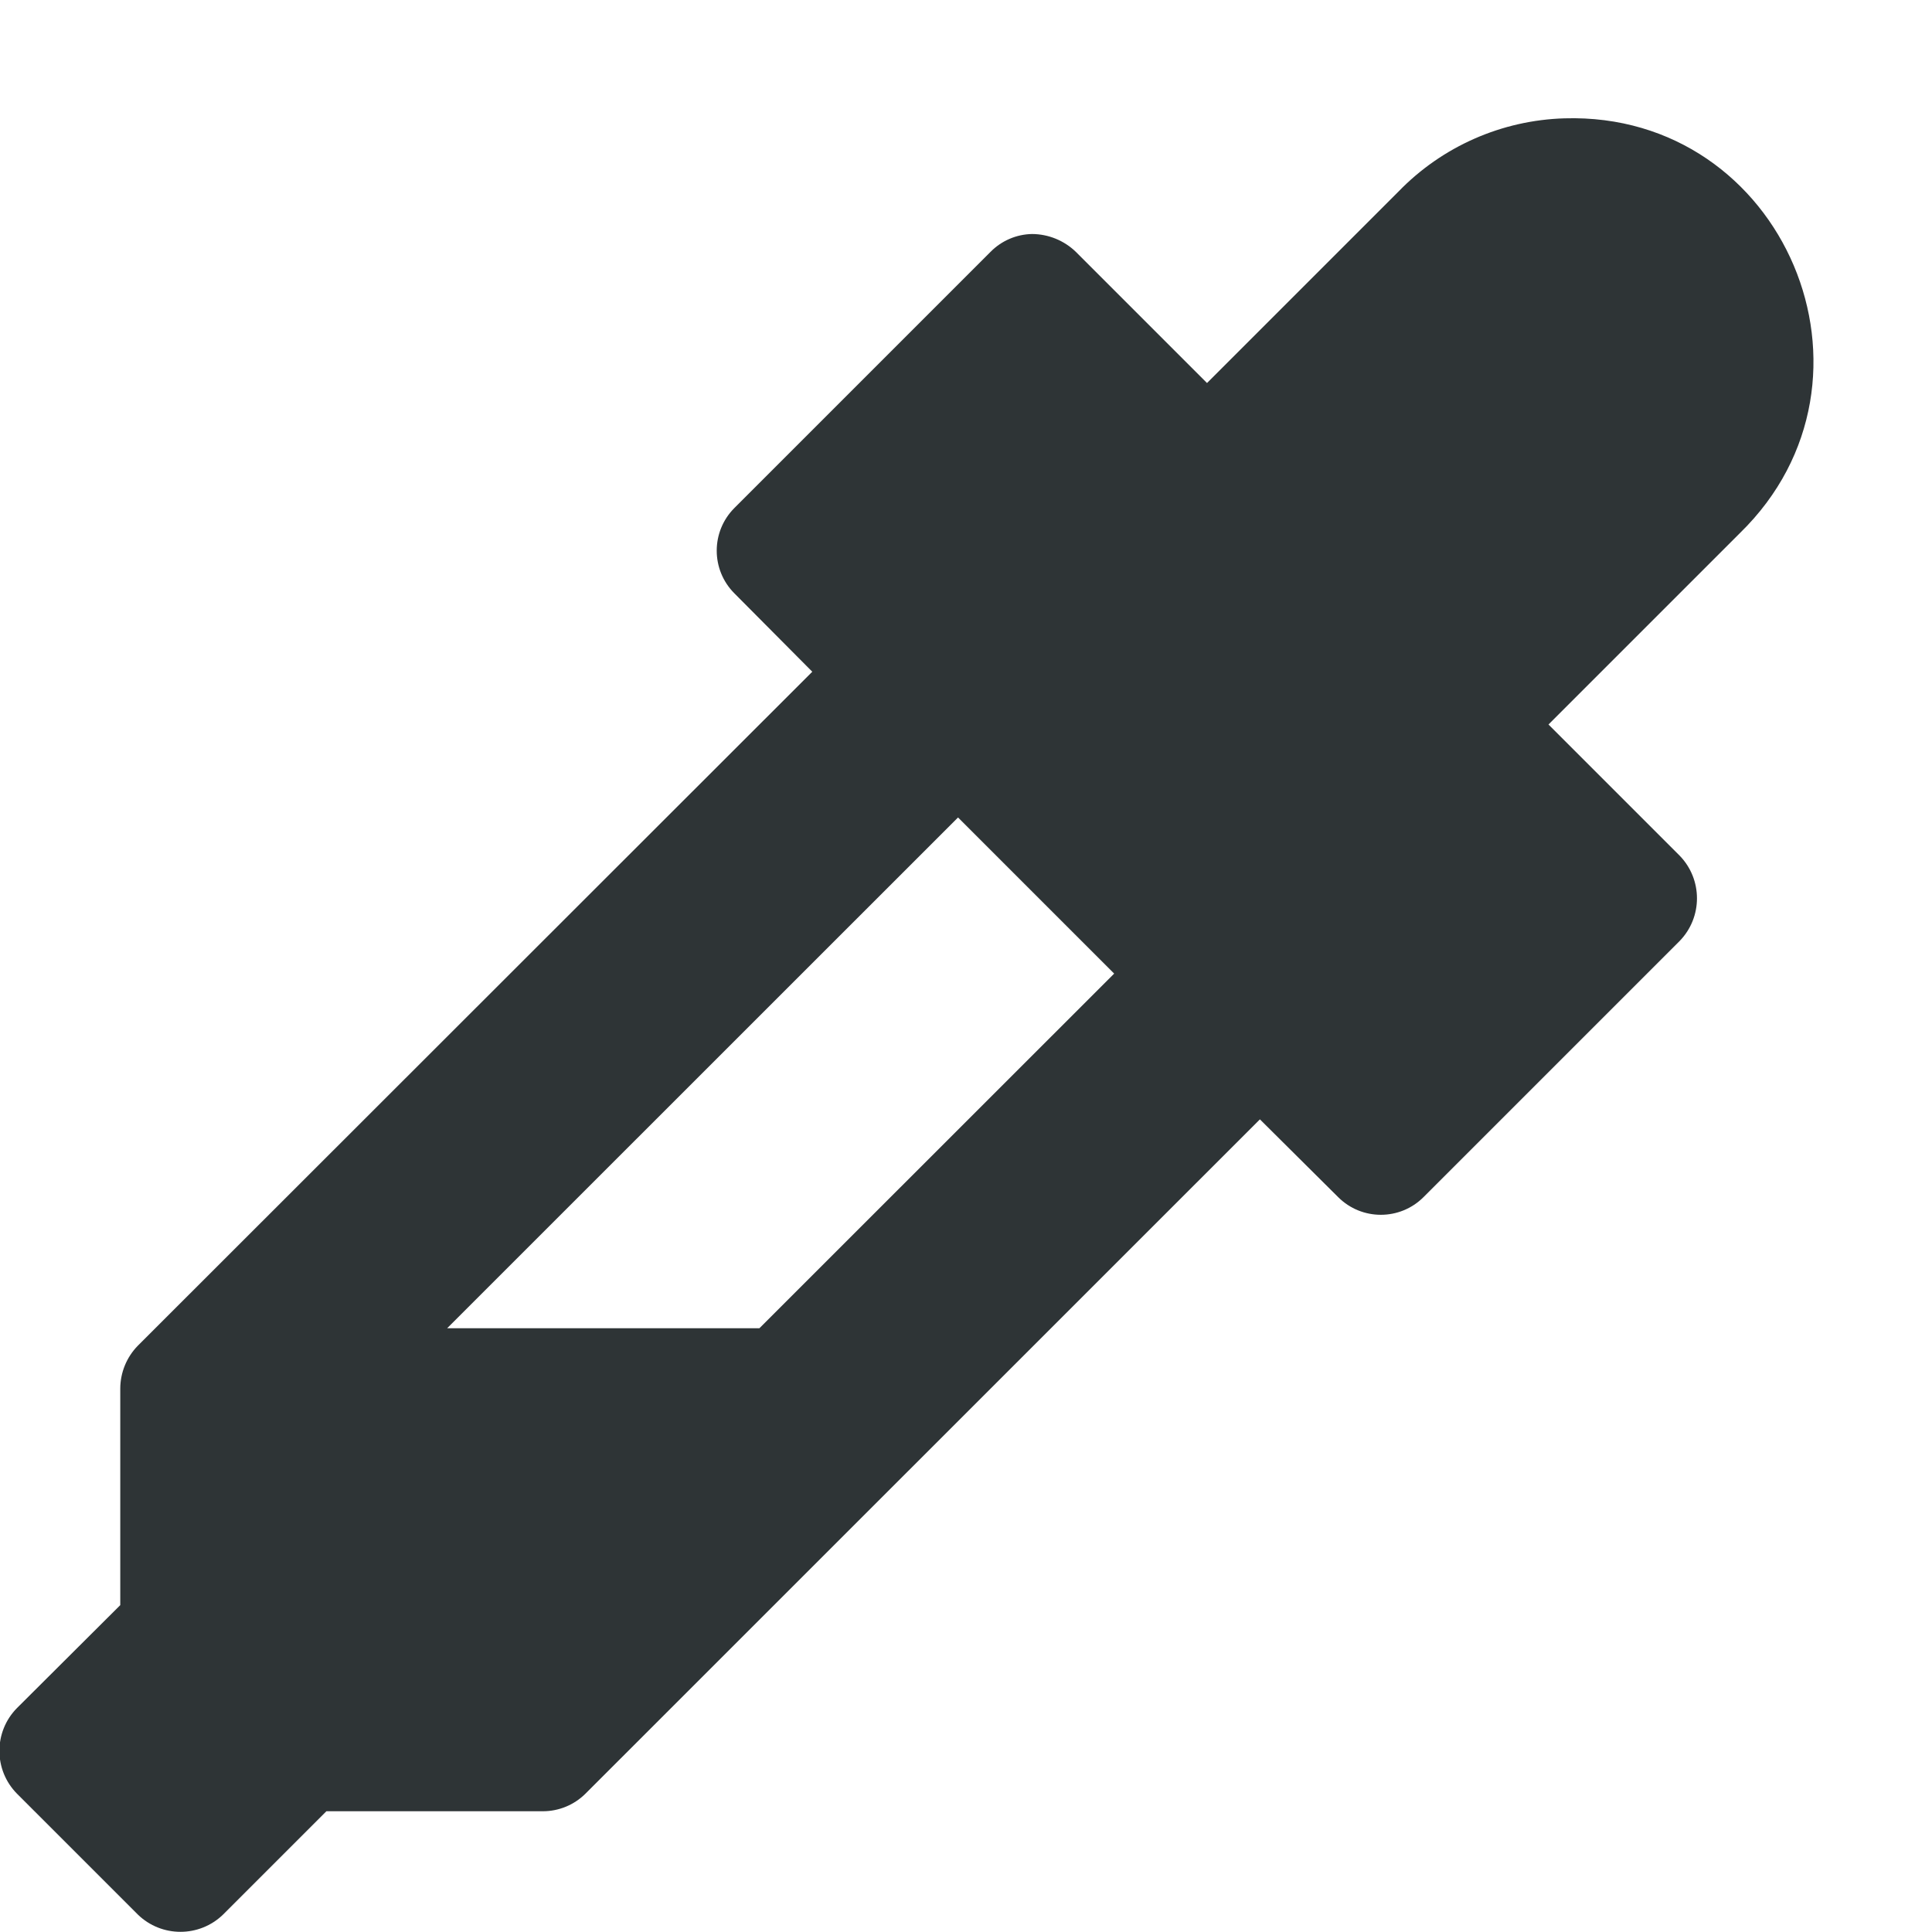
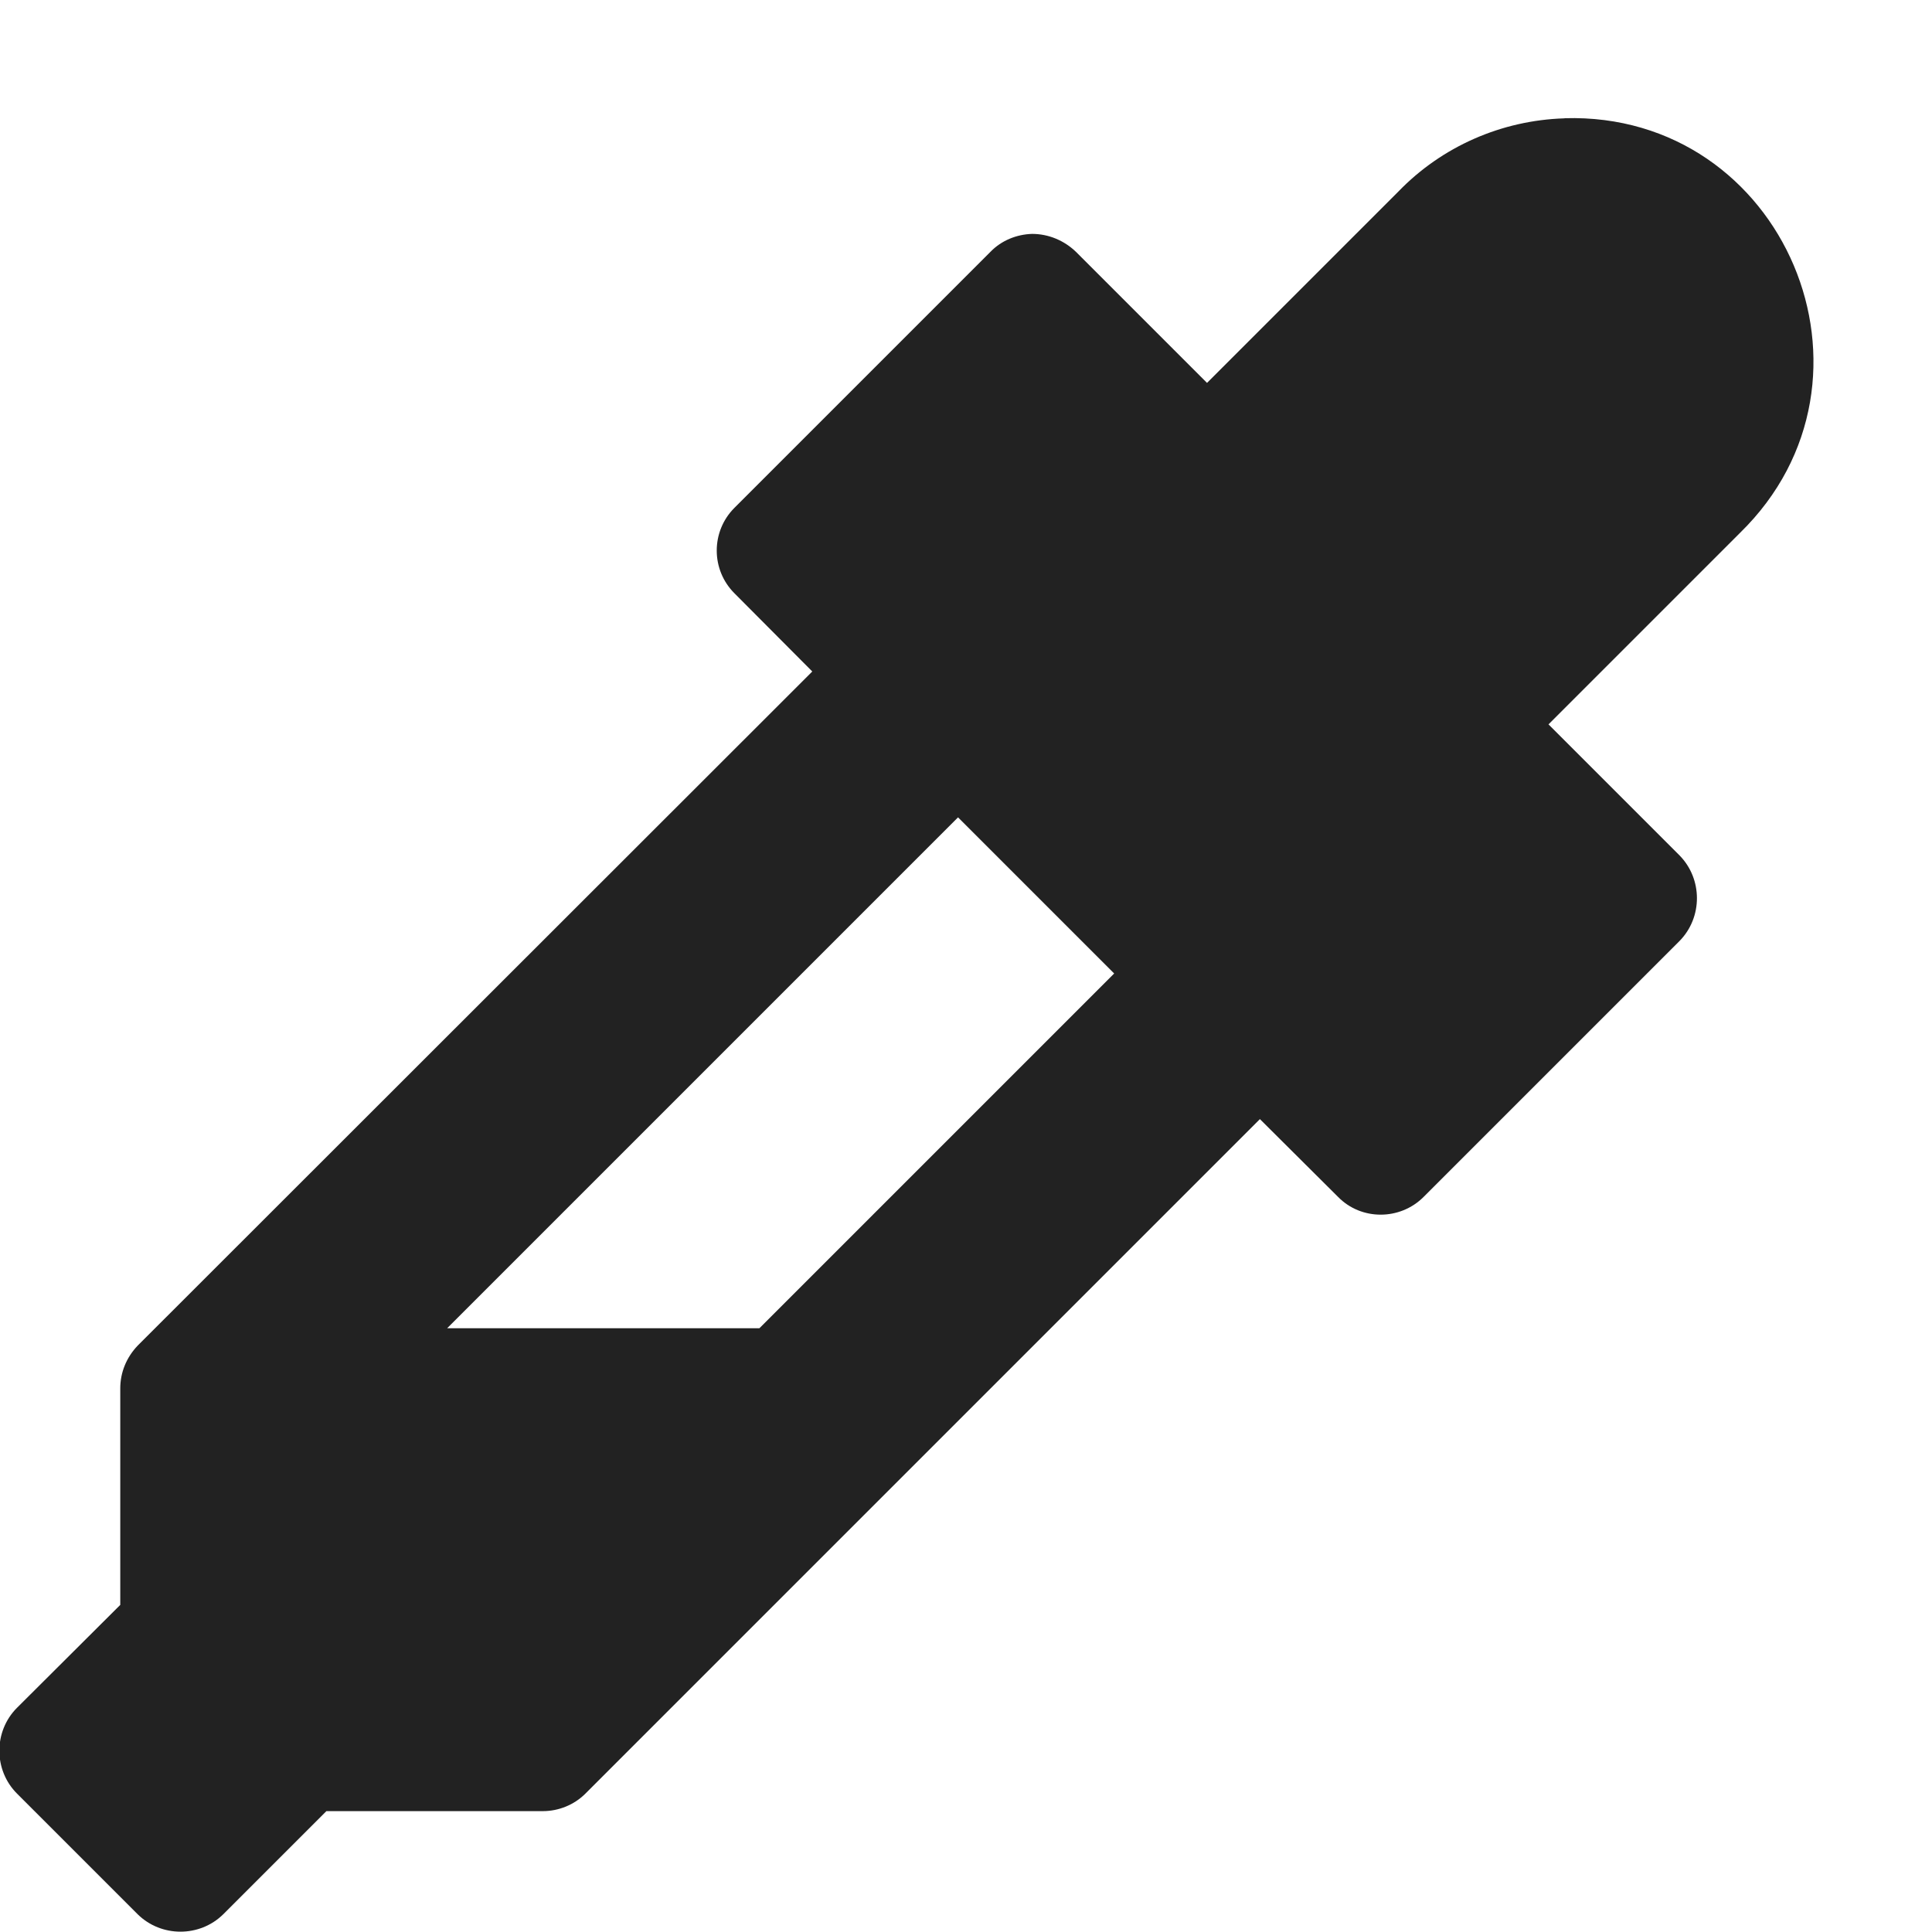
- <svg xmlns="http://www.w3.org/2000/svg" width="16" height="16">
-   <filter id="a" width="100%" height="100%" x="0%" y="0%">
-     <feColorMatrix in="SourceGraphic" values="0 0 0 0 1 0 0 0 0 1 0 0 0 0 1 0 0 0 1 0" />
+ <svg xmlns="http://www.w3.org/2000/svg" height="16px" viewBox="0 0 16 16" width="16px">
+   <filter id="a" height="100%" width="100%" x="0%" y="0%">
+     <feColorMatrix color-interpolation-filters="sRGB" values="0 0 0 0 1 0 0 0 0 1 0 0 0 0 1 0 0 0 1 0" />
  </filter>
-   <mask id="c">
+   <mask id="b">
    <g filter="url(#a)">
-       <path fill-opacity=".3" d="M0 0h16v16H0z" />
+       <path d="m -1.6 -1.6 h 19.2 v 19.2 h -19.2 z" fill-opacity="0.5" />
    </g>
  </mask>
-   <clipPath id="b">
-     <path d="M0 0h1600v1200H0z" />
+   <clipPath id="c">
+     <path d="m 0 0 h 1600 v 1200 h -1600 z" />
  </clipPath>
-   <mask id="e">
+   <mask id="d">
    <g filter="url(#a)">
-       <path fill-opacity=".05" d="M0 0h16v16H0z" />
+       <path d="m -1.6 -1.6 h 19.2 v 19.2 h -19.2 z" fill-opacity="0.7" />
    </g>
  </mask>
-   <clipPath id="d">
-     <path d="M0 0h1600v1200H0z" />
+   <clipPath id="e">
+     <path d="m 0 0 h 1600 v 1200 h -1600 z" />
  </clipPath>
-   <mask id="g">
+   <mask id="f">
    <g filter="url(#a)">
-       <path fill-opacity=".05" d="M0 0h16v16H0z" />
+       <path d="m -1.6 -1.6 h 19.2 v 19.2 h -19.2 z" fill-opacity="0.35" />
    </g>
  </mask>
-   <clipPath id="f">
-     <path d="M0 0h1600v1200H0z" />
+   <clipPath id="g">
+     <path d="m 0 0 h 1600 v 1200 h -1600 z" />
  </clipPath>
-   <mask id="i">
-     <g filter="url(#a)">
-       <path fill-opacity=".05" d="M0 0h16v16H0z" />
+   <g mask="url(#b)">
+     <g clip-path="url(#c)" transform="matrix(1 0 0 1 -196 -896)">
+       <path d="m 550 182 c -0.352 0.004 -0.695 0.102 -1 0.281 v 3.438 c 0.305 0.18 0.648 0.277 1 0.281 c 1.105 0 2 -0.895 2 -2 s -0.895 -2 -2 -2 z m 0 5 c -0.34 0 -0.68 0.059 -1 0.176 v 6.824 h 4 v -4 c 0 -1.656 -1.344 -3 -3 -3 z m 0 0" />
    </g>
-   </mask>
-   <clipPath id="h">
-     <path d="M0 0h1600v1200H0z" />
-   </clipPath>
-   <mask id="k">
-     <g filter="url(#a)">
-       <path fill-opacity=".05" d="M0 0h16v16H0z" />
+   </g>
+   <g mask="url(#d)">
+     <g clip-path="url(#e)" transform="matrix(1 0 0 1 -196 -896)">
+       <path d="m 569 182 v 4 c 1.105 0 2 -0.895 2 -2 s -0.895 -2 -2 -2 z m 0 5 v 7 h 3 v -4 c 0 -1.656 -1.344 -3 -3 -3 z m 0 0" />
    </g>
-   </mask>
-   <clipPath id="j">
-     <path d="M0 0h1600v1200H0z" />
-   </clipPath>
-   <mask id="m">
-     <g filter="url(#a)">
-       <path fill-opacity=".05" d="M0 0h16v16H0z" />
+   </g>
+   <g mask="url(#f)">
+     <g clip-path="url(#g)" transform="matrix(1 0 0 1 -196 -896)">
+       <path d="m 573 182.27 v 3.449 c 0.613 -0.355 0.996 -1.008 1 -1.719 c 0 -0.715 -0.383 -1.375 -1 -1.73 z m 0 4.906 v 6.824 h 2 v -4 c 0 -1.27 -0.801 -2.402 -2 -2.824 z m 0 0" />
    </g>
-   </mask>
-   <clipPath id="l">
-     <path d="M0 0h1600v1200H0z" />
-   </clipPath>
-   <mask id="o">
-     <g filter="url(#a)">
-       <path fill-opacity=".05" d="M0 0h16v16H0z" />
-     </g>
-   </mask>
-   <clipPath id="n">
-     <path d="M0 0h1600v1200H0z" />
-   </clipPath>
-   <mask id="q">
-     <g filter="url(#a)">
-       <path fill-opacity=".3" d="M0 0h16v16H0z" />
-     </g>
-   </mask>
-   <clipPath id="p">
-     <path d="M0 0h1600v1200H0z" />
-   </clipPath>
-   <mask id="s">
-     <g filter="url(#a)">
-       <path fill-opacity=".5" d="M0 0h16v16H0z" />
-     </g>
-   </mask>
-   <clipPath id="r">
-     <path d="M0 0h1600v1200H0z" />
-   </clipPath>
-   <g clip-path="url(#b)" mask="url(#c)" transform="translate(-196 -776)">
-     <path fill="#2e3436" d="M562.46 212.059h10.45c-1.183.492-1.297 2.46 0 3h-10.45zm0 0" />
  </g>
-   <g clip-path="url(#d)" mask="url(#e)" transform="translate(-196 -776)">
-     <path fill="#2e3436" fill-rule="evenodd" d="M16 748h1v1h-1zm0 0" />
-   </g>
-   <g clip-path="url(#f)" mask="url(#g)" transform="translate(-196 -776)">
-     <path fill="#2e3436" fill-rule="evenodd" d="M17 747h1v1h-1zm0 0" />
-   </g>
-   <g clip-path="url(#h)" mask="url(#i)" transform="translate(-196 -776)">
-     <path fill="#2e3436" fill-rule="evenodd" d="M18 750h1v1h-1zm0 0" />
-   </g>
-   <g clip-path="url(#j)" mask="url(#k)" transform="translate(-196 -776)">
-     <path fill="#2e3436" fill-rule="evenodd" d="M16 750h1v1h-1zm0 0" />
-   </g>
-   <g clip-path="url(#l)" mask="url(#m)" transform="translate(-196 -776)">
-     <path fill="#2e3436" fill-rule="evenodd" d="M17 751h1v1h-1zm0 0" />
-   </g>
-   <g clip-path="url(#n)" mask="url(#o)" transform="translate(-196 -776)">
-     <path fill="#2e3436" fill-rule="evenodd" d="M19 751h1v1h-1zm0 0" />
-   </g>
-   <g clip-path="url(#p)" mask="url(#q)" transform="translate(-196 -776)">
-     <path fill="#2e3436" d="M136 776v7h7v-7zm0 0" />
-   </g>
-   <g clip-path="url(#r)" mask="url(#s)" transform="translate(-196 -776)">
-     <path fill="#2e3436" d="M219 758h3v12h-3zm0 0" />
-   </g>
-   <path fill="#2e3436" fill-rule="evenodd" d="M12.957.98a1.996 1.996 0 0 0-1.375.606L9.996 3.172 8.91 2.086a.525.525 0 0 0-.363-.148.495.495 0 0 0-.344.148L6.082 4.207a.5.5 0 0 0 0 .707l.645.649-5.586 5.582a.51.51 0 0 0-.145.355v1.793l-.855.852a.505.505 0 0 0 0 .71l1 1a.507.507 0 0 0 .707 0L2.703 15h1.793a.5.5 0 0 0 .352-.145l5.586-5.585.648.644a.5.5 0 0 0 .707 0l2.121-2.121a.507.507 0 0 0 0-.707L12.824 6l1.586-1.586c1.305-1.273.367-3.488-1.453-3.434zM7.934 6.77l1.293 1.293L6.289 11H3.703zm0 0" />
+   <path d="m 12.957 0.98 c -0.523 0.016 -1.016 0.234 -1.375 0.605 l -1.586 1.586 l -1.086 -1.086 c -0.098 -0.094 -0.227 -0.148 -0.363 -0.148 c -0.129 0.004 -0.254 0.055 -0.344 0.148 l -2.121 2.121 c -0.195 0.195 -0.195 0.512 0 0.707 l 0.645 0.648 l -5.586 5.582 c -0.094 0.098 -0.145 0.223 -0.145 0.355 v 1.793 l -0.855 0.852 c -0.195 0.195 -0.195 0.516 0 0.711 l 1 1 c 0.195 0.191 0.512 0.191 0.707 0 l 0.855 -0.855 h 1.793 c 0.129 0 0.258 -0.051 0.352 -0.145 l 5.586 -5.586 l 0.648 0.645 c 0.191 0.195 0.512 0.195 0.707 0 l 2.121 -2.121 c 0.191 -0.195 0.191 -0.512 0 -0.707 l -1.086 -1.086 l 1.586 -1.586 c 1.305 -1.273 0.367 -3.488 -1.453 -3.434 z m -5.023 5.789 l 1.293 1.293 l -2.938 2.938 h -2.586 z m 0 0" fill="#222222" />
</svg>
